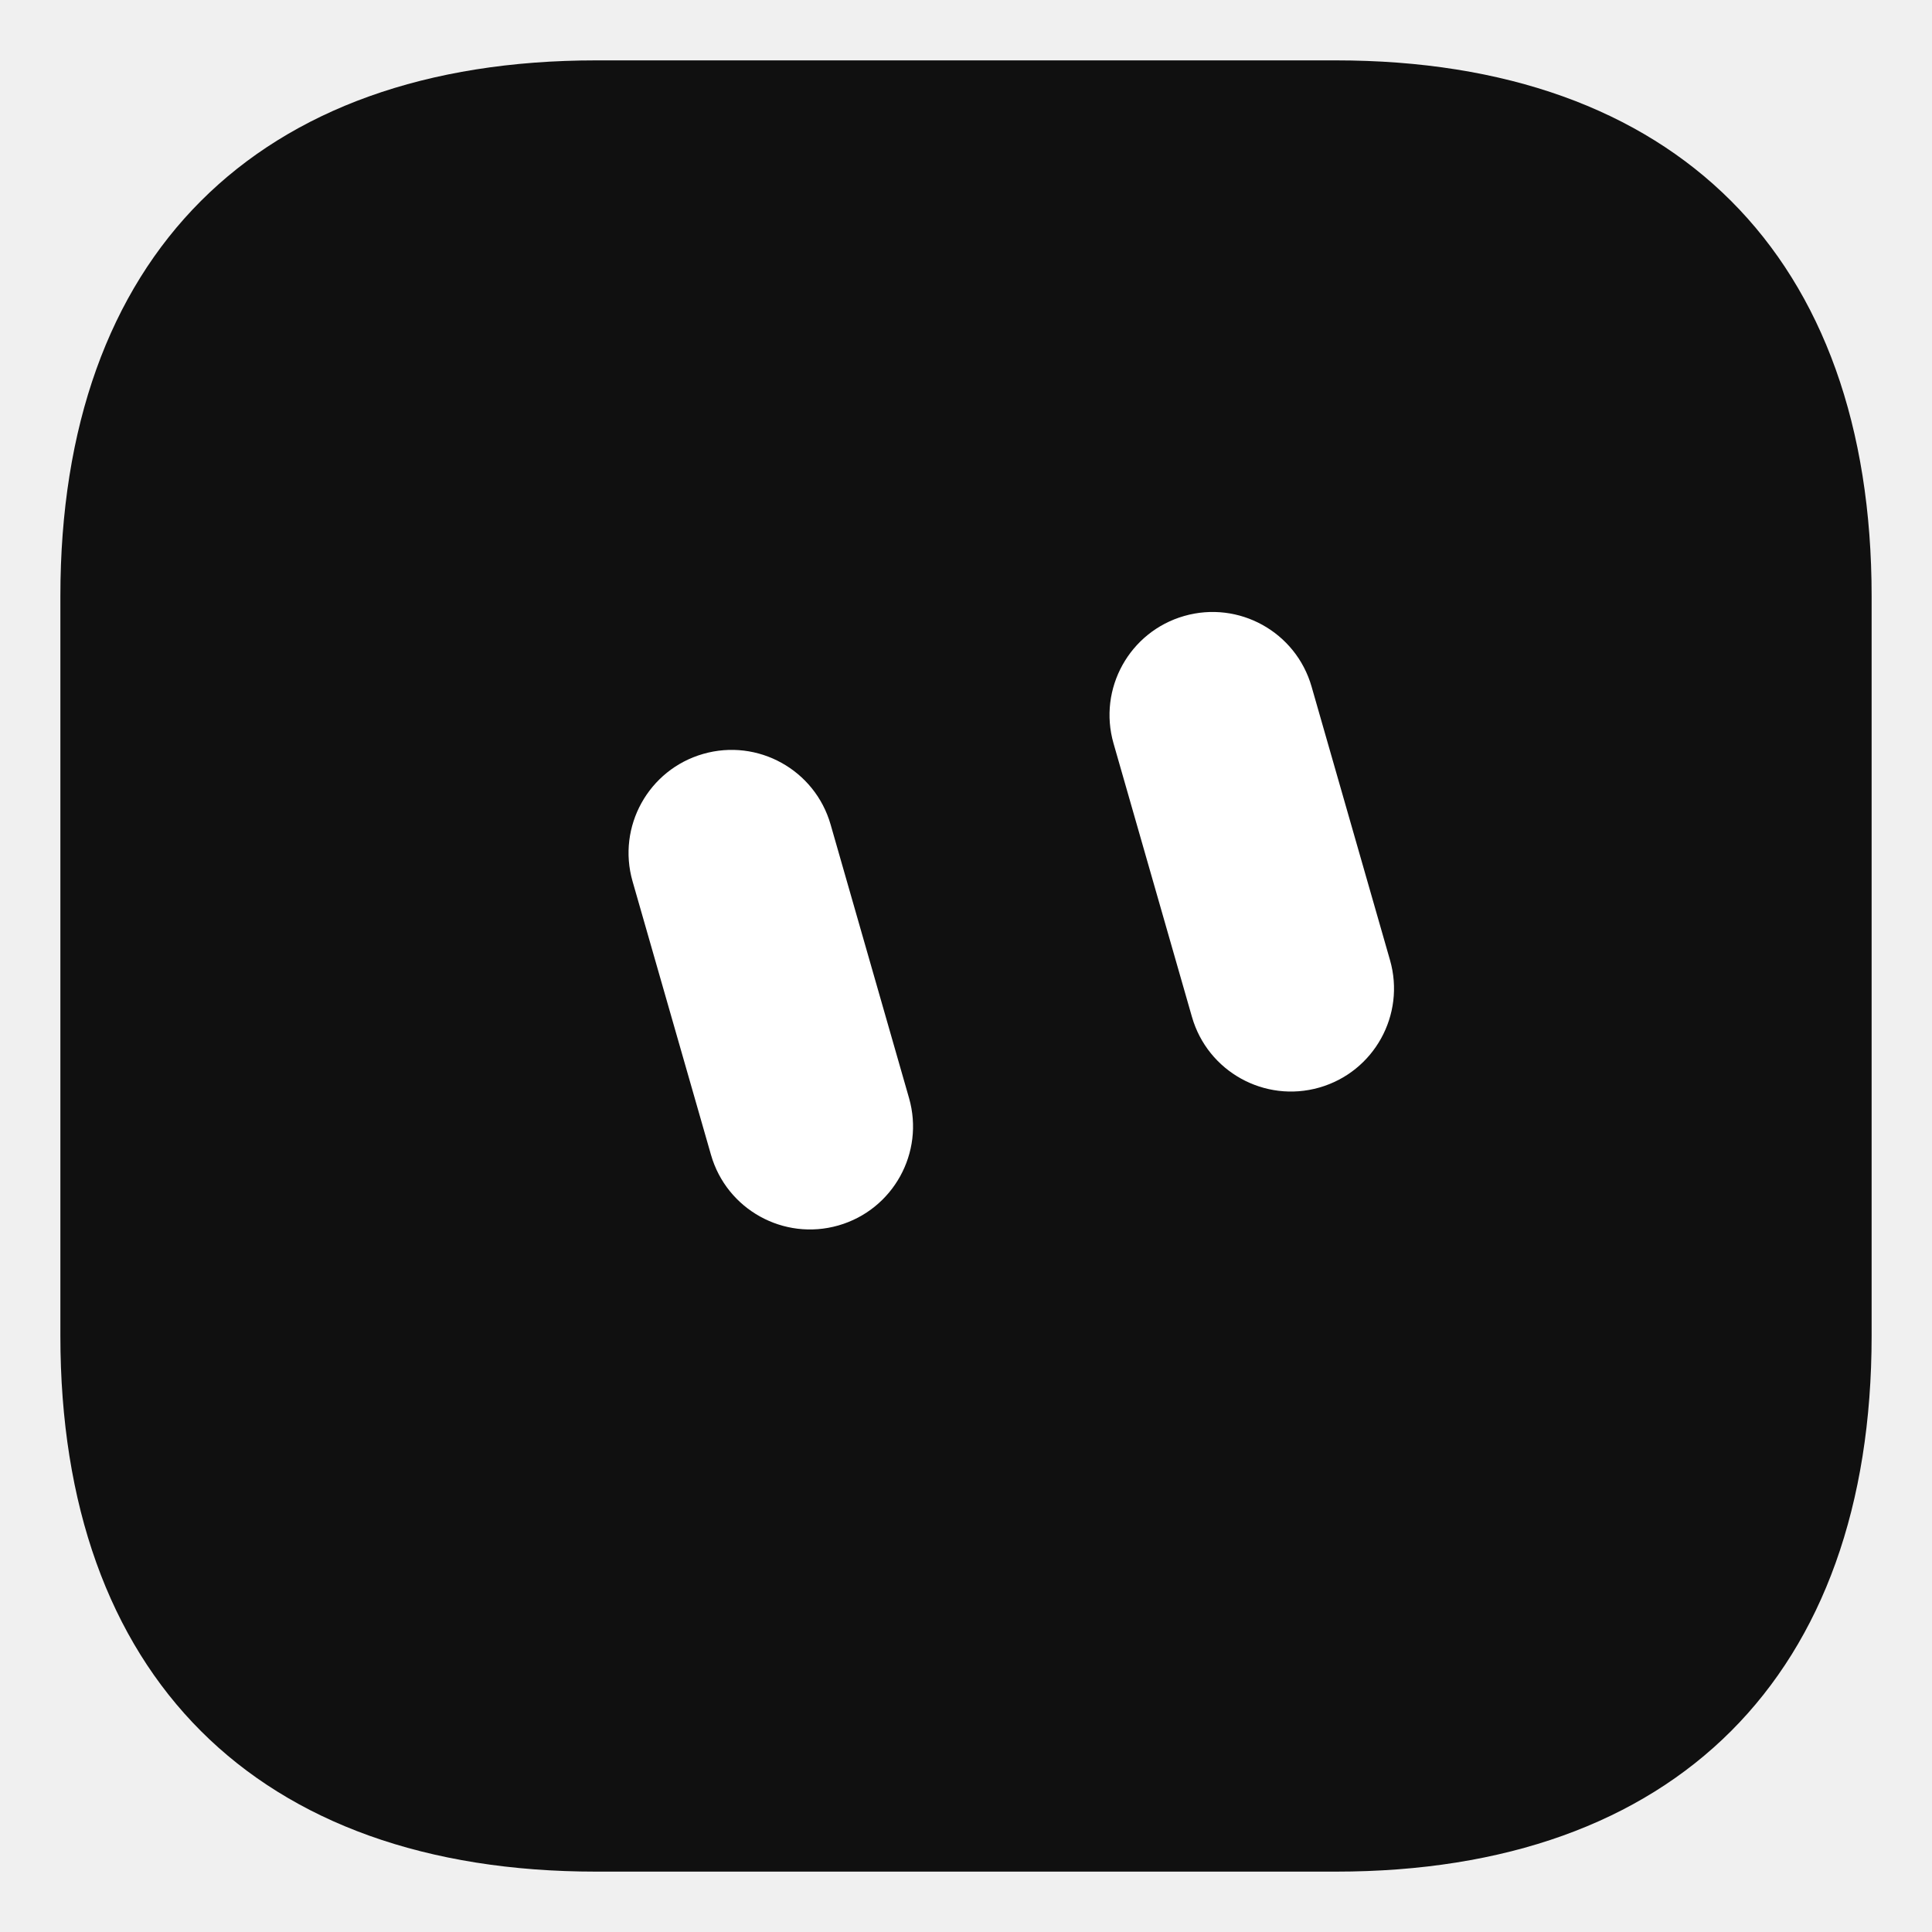
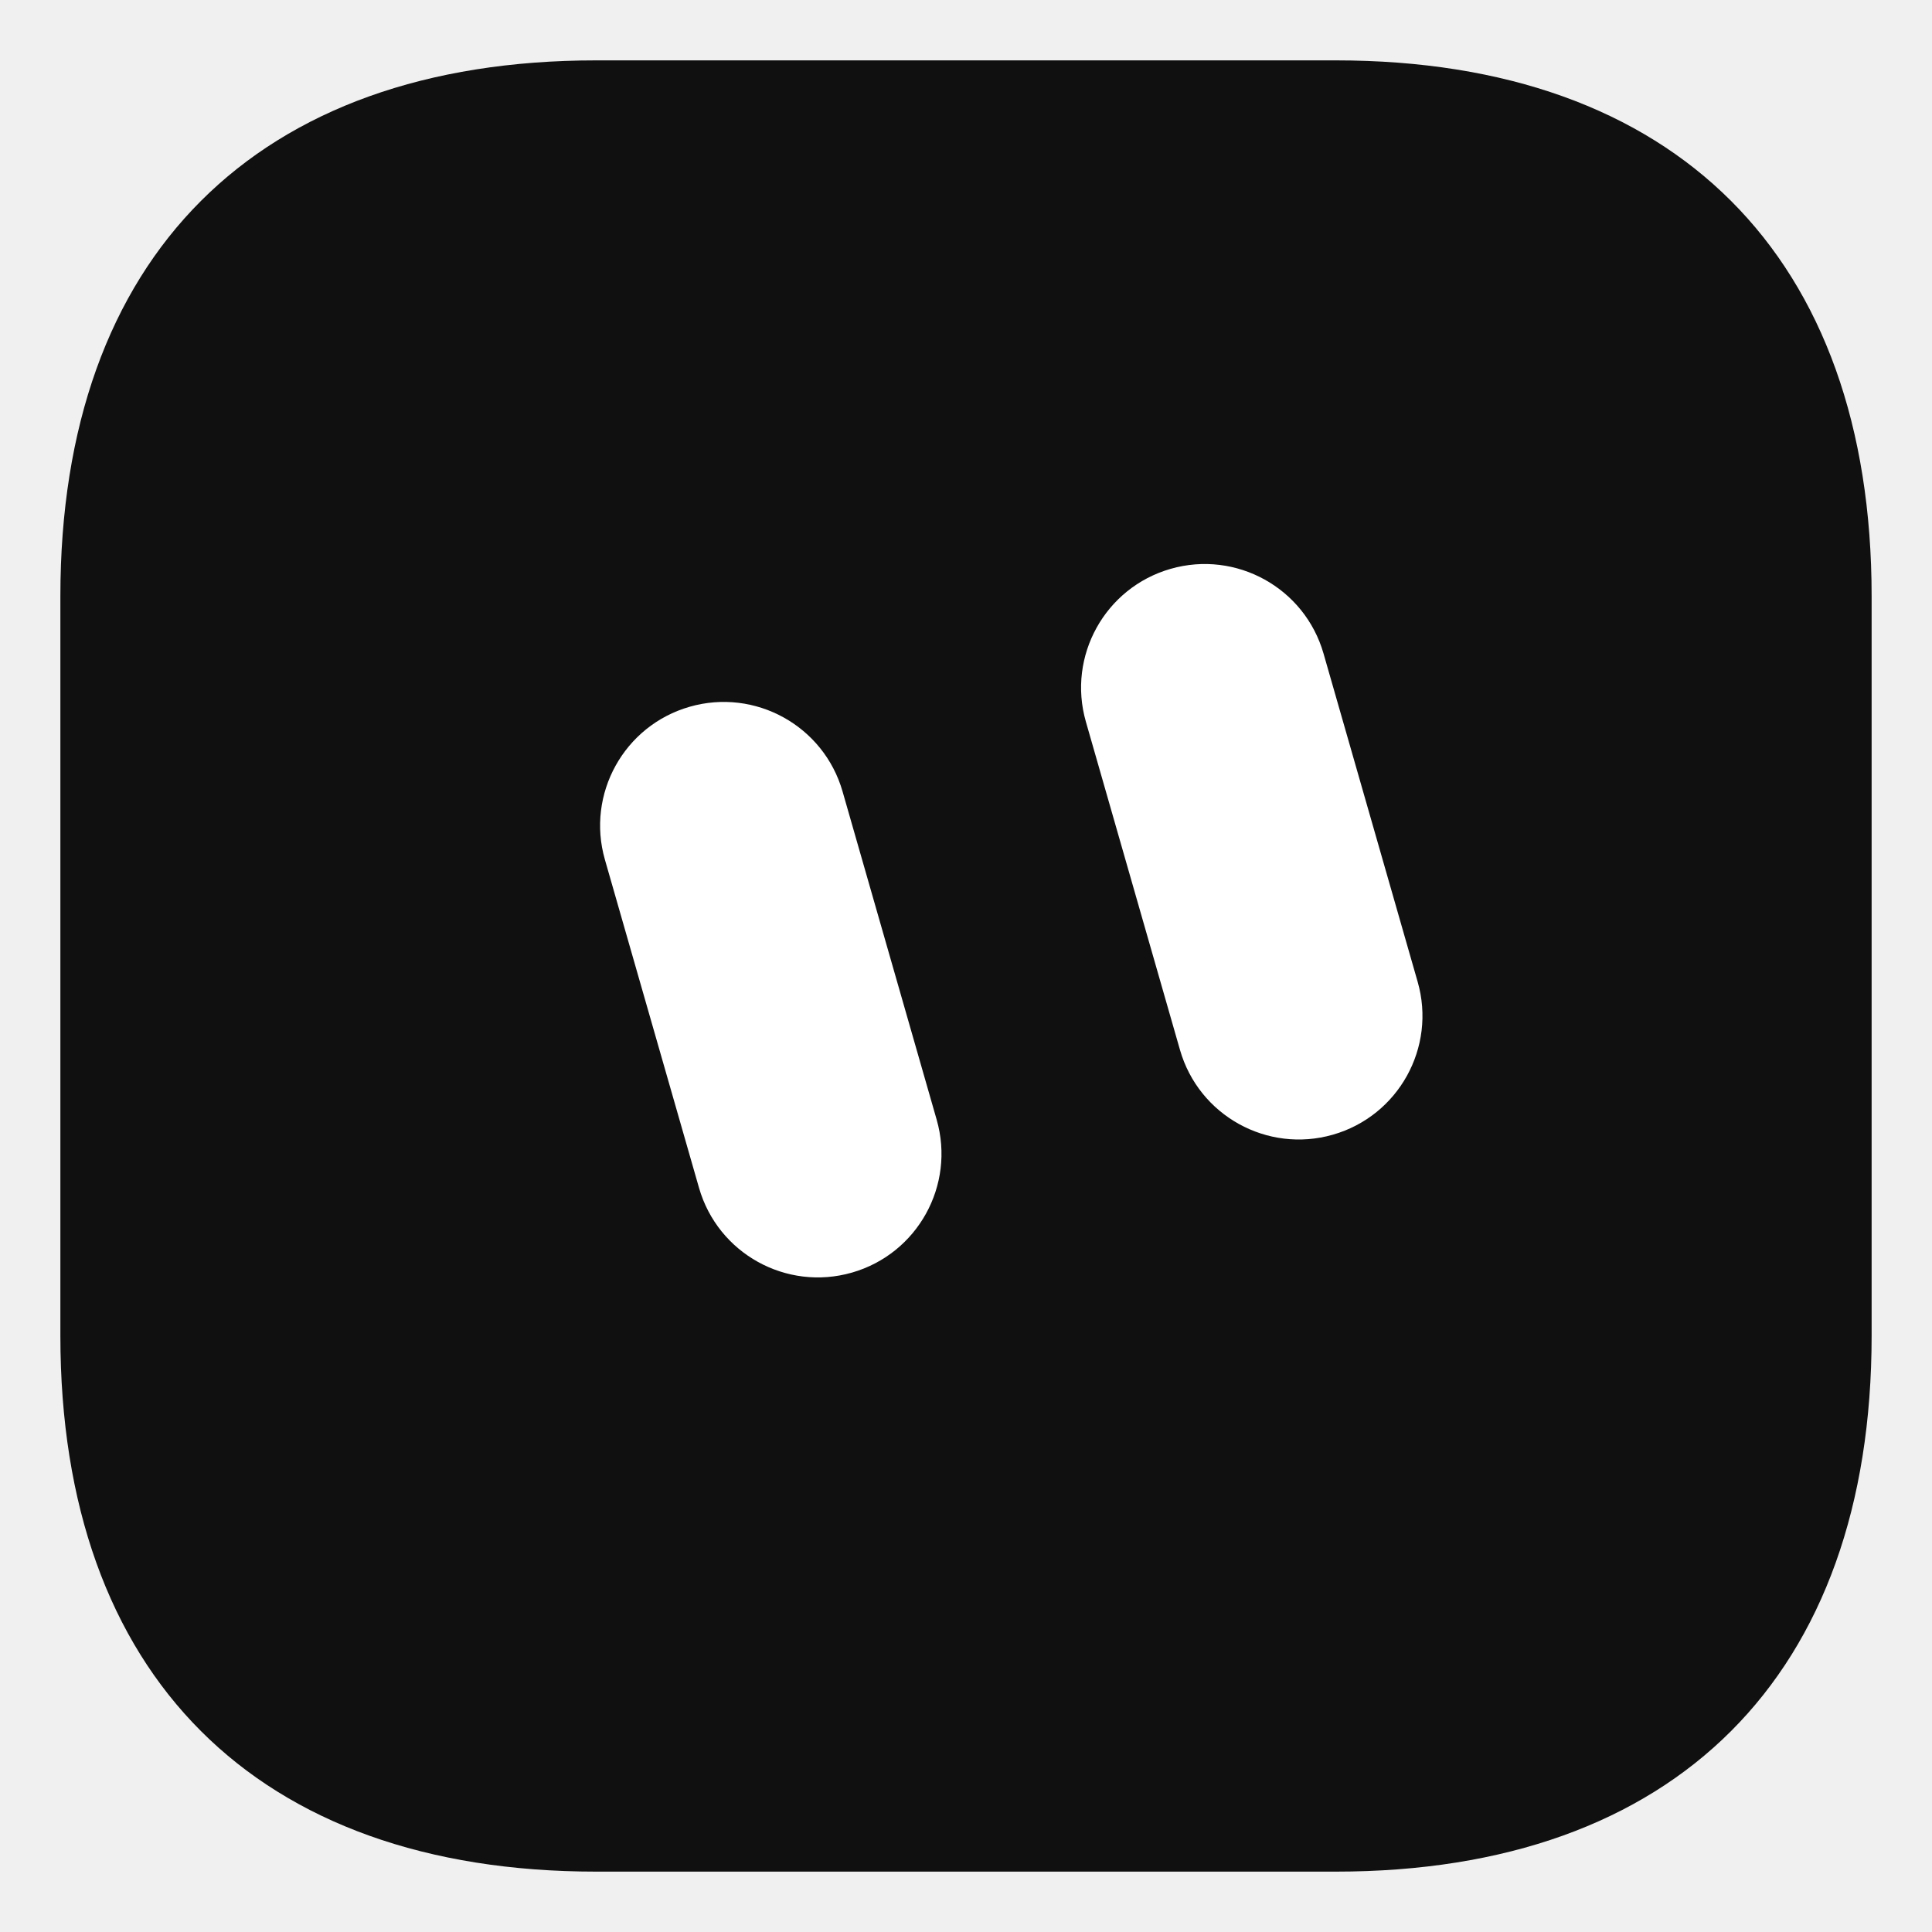
<svg xmlns="http://www.w3.org/2000/svg" viewBox="0 0 512 512" fill="none">
  <defs />
  <g id="mark">
    <path d="M158 16h196c90 0 142 52 142 142v196c0 90-52 142-142 142H158C68 496 16 444 16 354V158C16 68 68 16 158 16Z" fill="#101010" />
    <g transform="rotate(-16 268 244)" fill="#FFFFFF">
-       <rect x="174.4" y="179" width="54.6" height="130" rx="27.3" />
-       <rect x="307" y="179" width="54.6" height="130" rx="27.3" />
+       <rect x="168.94" y="166" width="65.52" height="156" rx="32.76" />
+       <rect x="301.54" y="166" width="65.52" height="156" rx="32.76" />
    </g>
  </g>
</svg>
